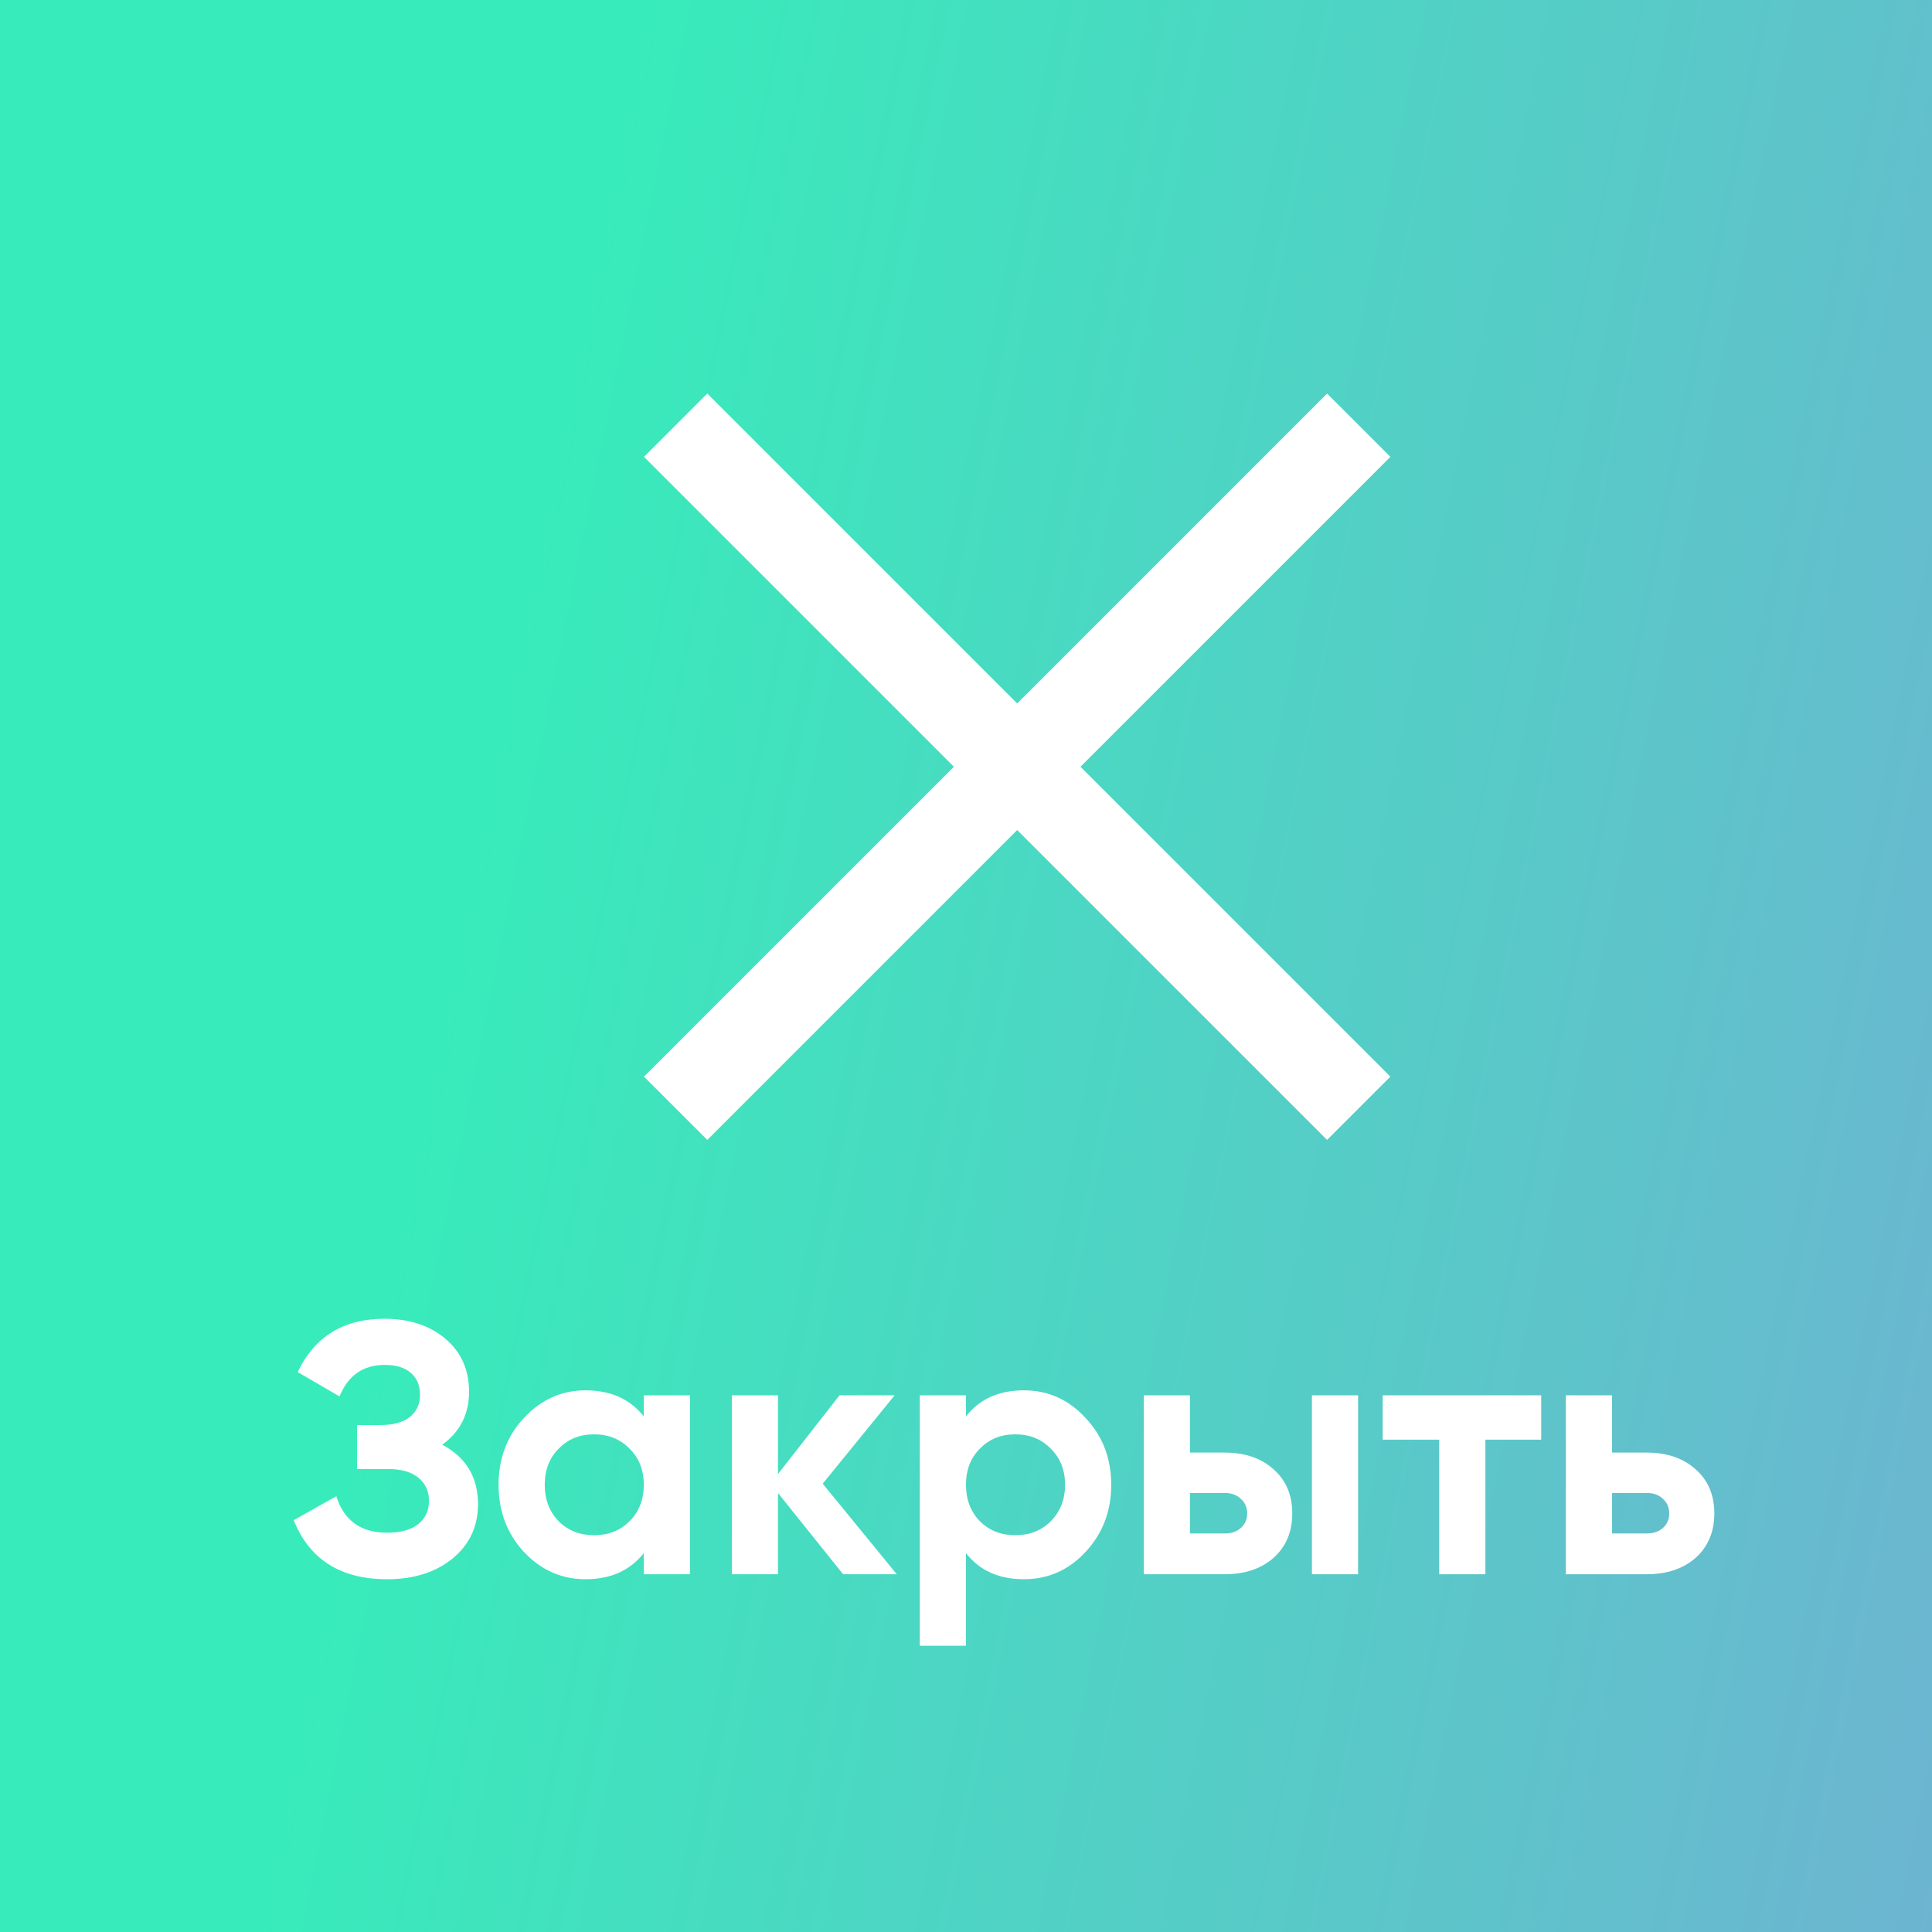
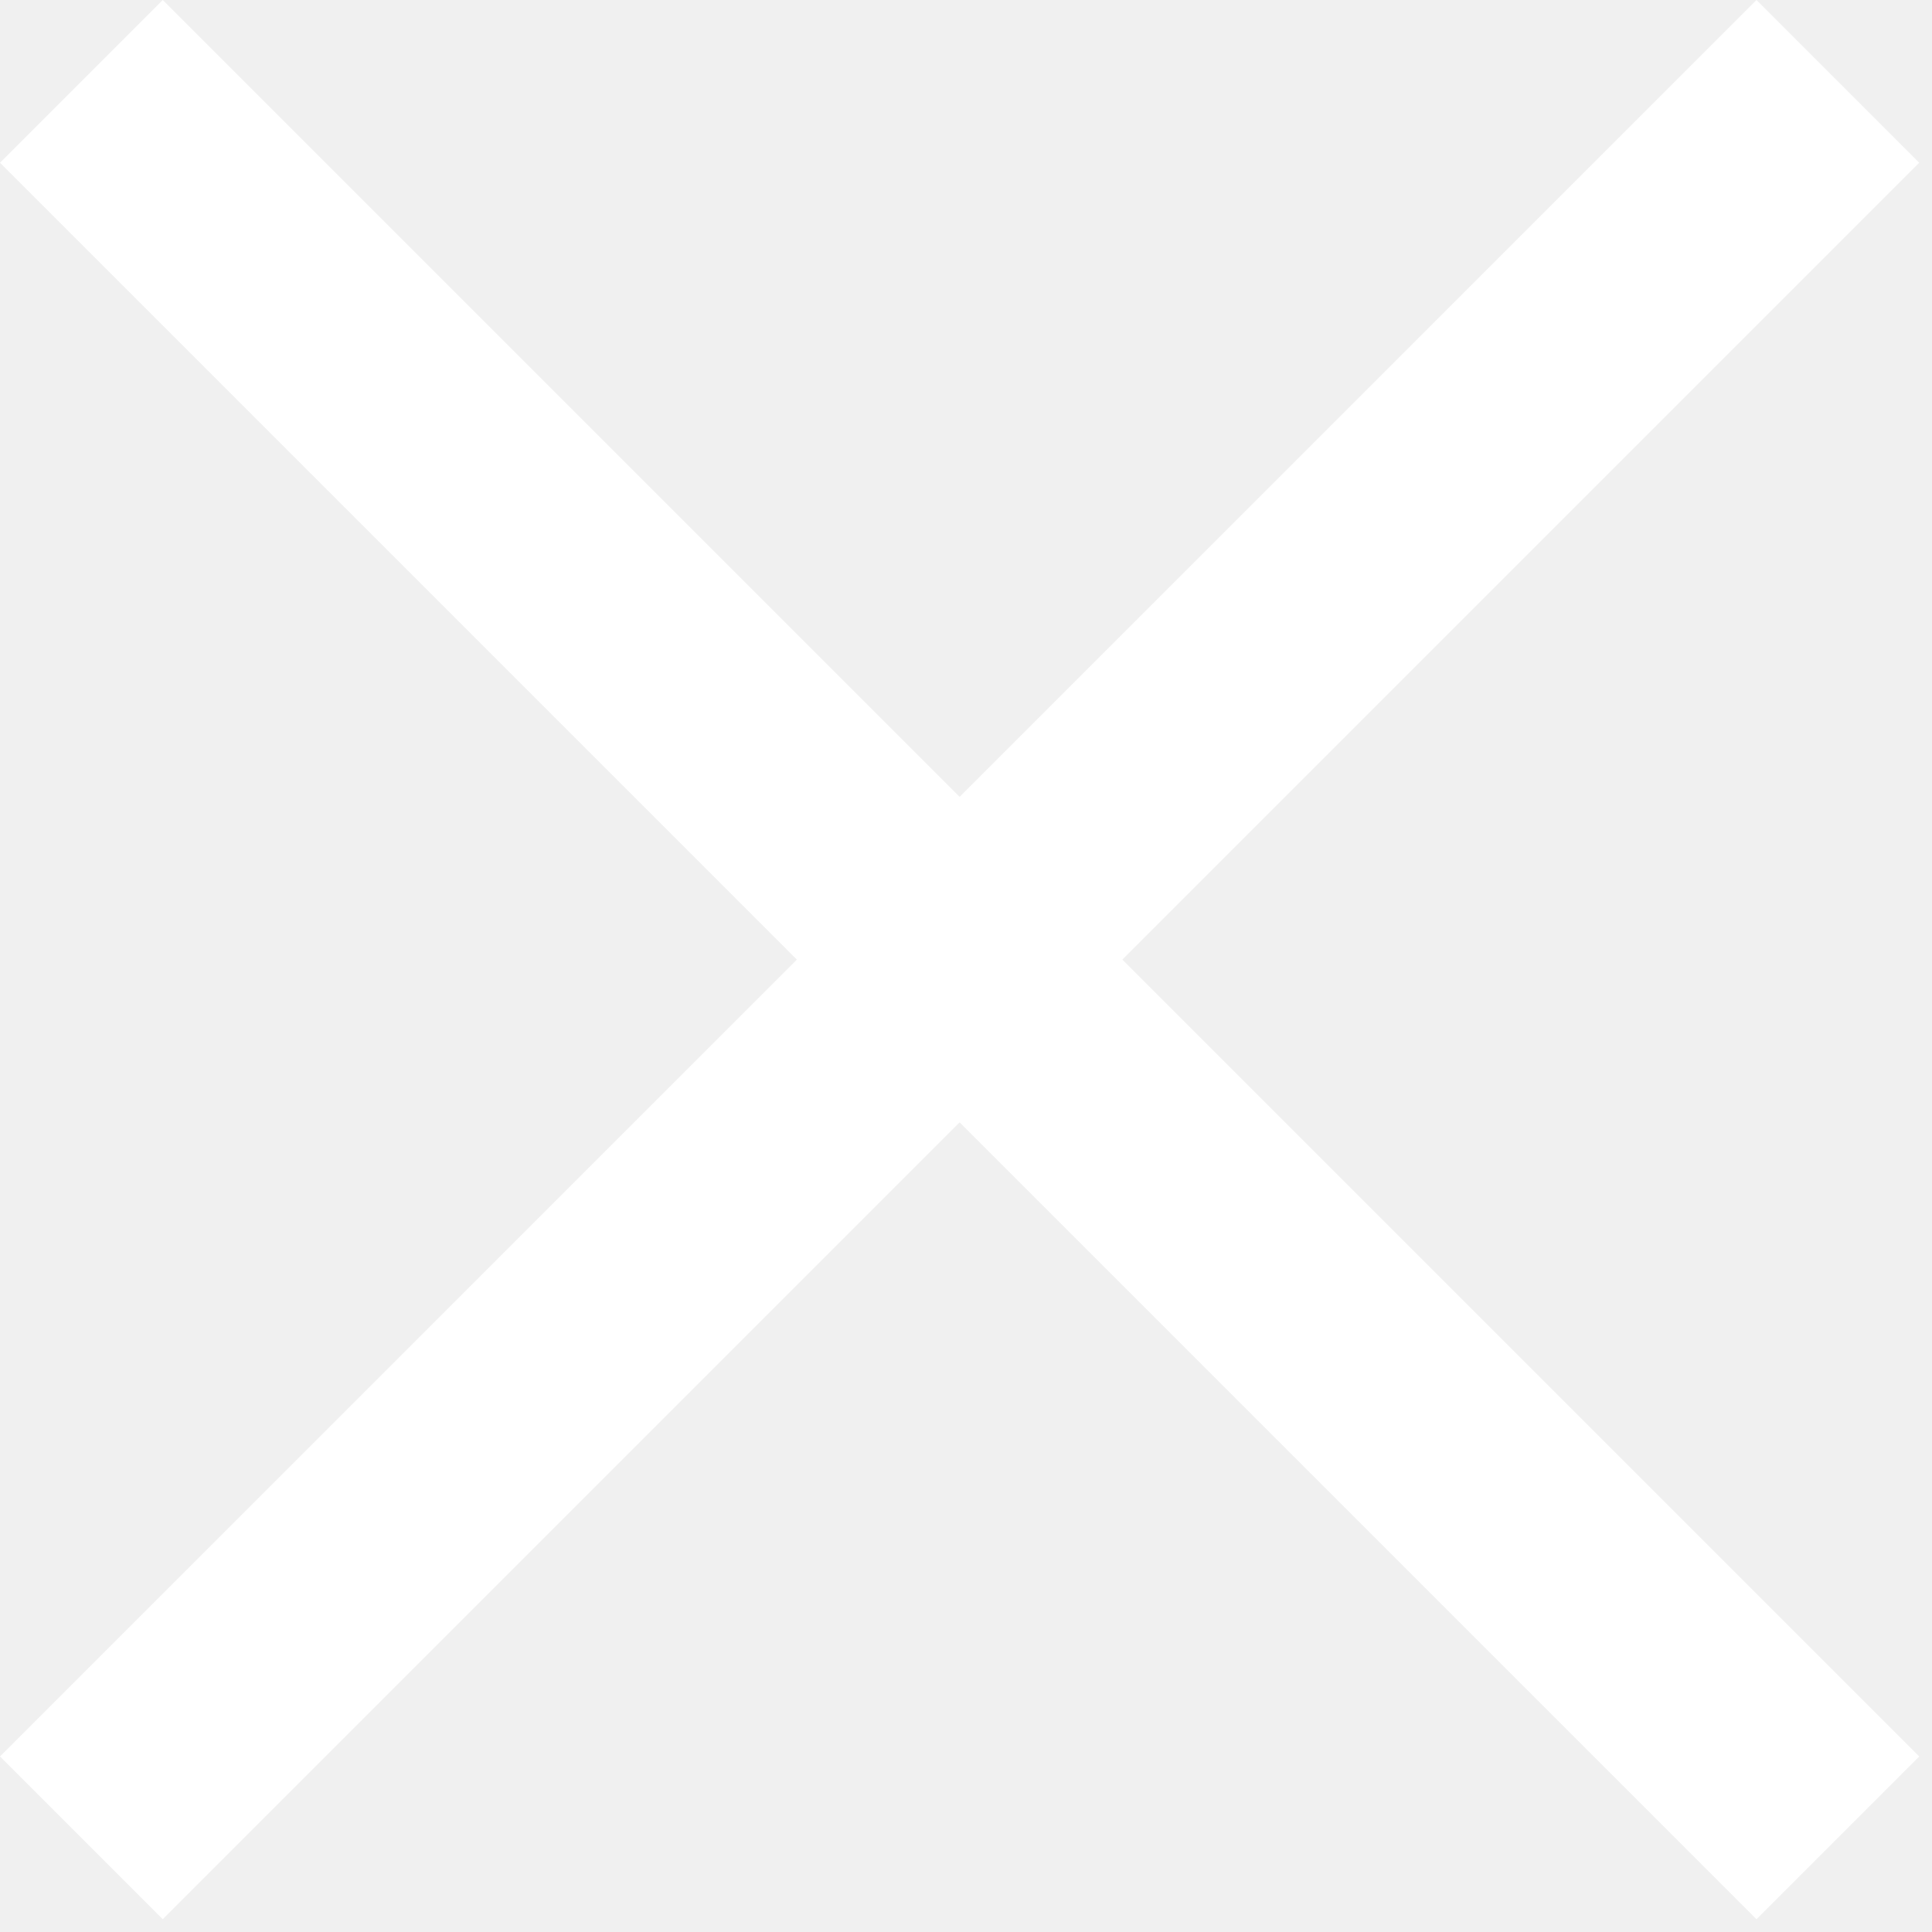
- <svg xmlns="http://www.w3.org/2000/svg" width="54" height="54" viewBox="0 0 54 54" fill="none">
-   <rect width="54" height="54" fill="url(#paint0_linear)" />
-   <path fill-rule="evenodd" clip-rule="evenodd" d="M38.861 30.092L37.092 31.861L18 12.769L19.769 11L38.861 30.092Z" fill="white" />
-   <path fill-rule="evenodd" clip-rule="evenodd" d="M29 20V22H27V20H29Z" fill="white" />
-   <path fill-rule="evenodd" clip-rule="evenodd" d="M37.092 11L38.861 12.769L19.769 31.861L18 30.092L37.092 11Z" fill="white" />
-   <path d="M12.36 40.38C13.027 40.733 13.36 41.287 13.36 42.04C13.36 42.667 13.123 43.173 12.65 43.56C12.177 43.947 11.567 44.14 10.82 44.14C9.52 44.14 8.65 43.59 8.21 42.49L9.4 41.82C9.613 42.5 10.087 42.84 10.82 42.84C11.2 42.84 11.49 42.76 11.69 42.6C11.89 42.44 11.99 42.223 11.99 41.95C11.99 41.677 11.89 41.46 11.69 41.3C11.497 41.14 11.217 41.06 10.85 41.06H9.98V39.83H10.64C10.987 39.83 11.257 39.757 11.45 39.61C11.643 39.457 11.74 39.25 11.74 38.99C11.74 38.73 11.657 38.527 11.49 38.38C11.323 38.227 11.077 38.15 10.75 38.15C10.15 38.15 9.73 38.443 9.49 39.03L8.32 38.35C8.793 37.357 9.603 36.86 10.75 36.86C11.443 36.86 12.01 37.047 12.45 37.42C12.89 37.793 13.11 38.287 13.11 38.9C13.11 39.527 12.86 40.02 12.36 40.38ZM17.995 39H19.285V44H17.995V43.41C17.609 43.897 17.066 44.14 16.366 44.14C15.699 44.14 15.126 43.887 14.646 43.38C14.172 42.867 13.935 42.24 13.935 41.5C13.935 40.76 14.172 40.137 14.646 39.63C15.126 39.117 15.699 38.86 16.366 38.86C17.066 38.86 17.609 39.103 17.995 39.59V39ZM15.616 42.52C15.876 42.78 16.206 42.91 16.605 42.91C17.006 42.91 17.335 42.78 17.596 42.52C17.862 42.253 17.995 41.913 17.995 41.5C17.995 41.087 17.862 40.75 17.596 40.49C17.335 40.223 17.006 40.09 16.605 40.09C16.206 40.09 15.876 40.223 15.616 40.49C15.355 40.75 15.226 41.087 15.226 41.5C15.226 41.913 15.355 42.253 15.616 42.52ZM25.065 44H23.565L21.745 41.73V44H20.455V39H21.745V41.2L23.465 39H25.005L22.995 41.47L25.065 44ZM28.619 38.86C29.293 38.86 29.866 39.117 30.339 39.63C30.819 40.137 31.059 40.76 31.059 41.5C31.059 42.24 30.819 42.867 30.339 43.38C29.866 43.887 29.293 44.14 28.619 44.14C27.919 44.14 27.379 43.897 26.999 43.41V46H25.709V39H26.999V39.59C27.379 39.103 27.919 38.86 28.619 38.86ZM27.389 42.52C27.649 42.78 27.979 42.91 28.379 42.91C28.779 42.91 29.109 42.78 29.369 42.52C29.636 42.253 29.769 41.913 29.769 41.5C29.769 41.087 29.636 40.75 29.369 40.49C29.109 40.223 28.779 40.09 28.379 40.09C27.979 40.09 27.649 40.223 27.389 40.49C27.129 40.75 26.999 41.087 26.999 41.5C26.999 41.913 27.129 42.253 27.389 42.52ZM34.229 40.6C34.796 40.6 35.252 40.757 35.599 41.07C35.946 41.377 36.119 41.787 36.119 42.3C36.119 42.813 35.946 43.227 35.599 43.54C35.252 43.847 34.796 44 34.229 44H31.969V39H33.259V40.6H34.229ZM36.669 39H37.959V44H36.669V39ZM34.239 42.86C34.419 42.86 34.566 42.81 34.679 42.71C34.799 42.603 34.859 42.467 34.859 42.3C34.859 42.133 34.799 41.997 34.679 41.89C34.566 41.783 34.419 41.73 34.239 41.73H33.259V42.86H34.239ZM43.077 39V40.24H41.517V44H40.227V40.24H38.647V39H43.077ZM46.026 40.6C46.592 40.6 47.049 40.757 47.396 41.07C47.742 41.377 47.916 41.787 47.916 42.3C47.916 42.813 47.742 43.227 47.396 43.54C47.049 43.847 46.592 44 46.026 44H43.766V39H45.056V40.6H46.026ZM46.036 42.86C46.216 42.86 46.362 42.81 46.476 42.71C46.596 42.603 46.656 42.467 46.656 42.3C46.656 42.133 46.596 41.997 46.476 41.89C46.362 41.783 46.216 41.73 46.036 41.73H45.056V42.86H46.036Z" fill="white" />
-   <defs>
-     <linearGradient id="paint0_linear" x1="19.252" y1="-10.26" x2="69.468" y2="-0.12" gradientUnits="userSpaceOnUse">
-       <stop stop-color="#37ECBA" />
-       <stop offset="1" stop-color="#72AFD3" />
-     </linearGradient>
-   </defs>
+ <svg xmlns="http://www.w3.org/2000/svg" width="21" height="21" viewBox="0 0 21 21" fill="none">
+   <path fill-rule="evenodd" clip-rule="evenodd" d="M20.861 19.092L19.092 20.861L-5.37713e-05 1.769L1.769 0L20.861 19.092Z" fill="white" />
+   <path fill-rule="evenodd" clip-rule="evenodd" d="M11 9V11H9V9H11Z" fill="white" />
+   <path fill-rule="evenodd" clip-rule="evenodd" d="M19.092 -2.48551e-05L20.861 1.769L1.769 20.861L0 19.092L19.092 -2.48551e-05Z" fill="white" />
</svg>
